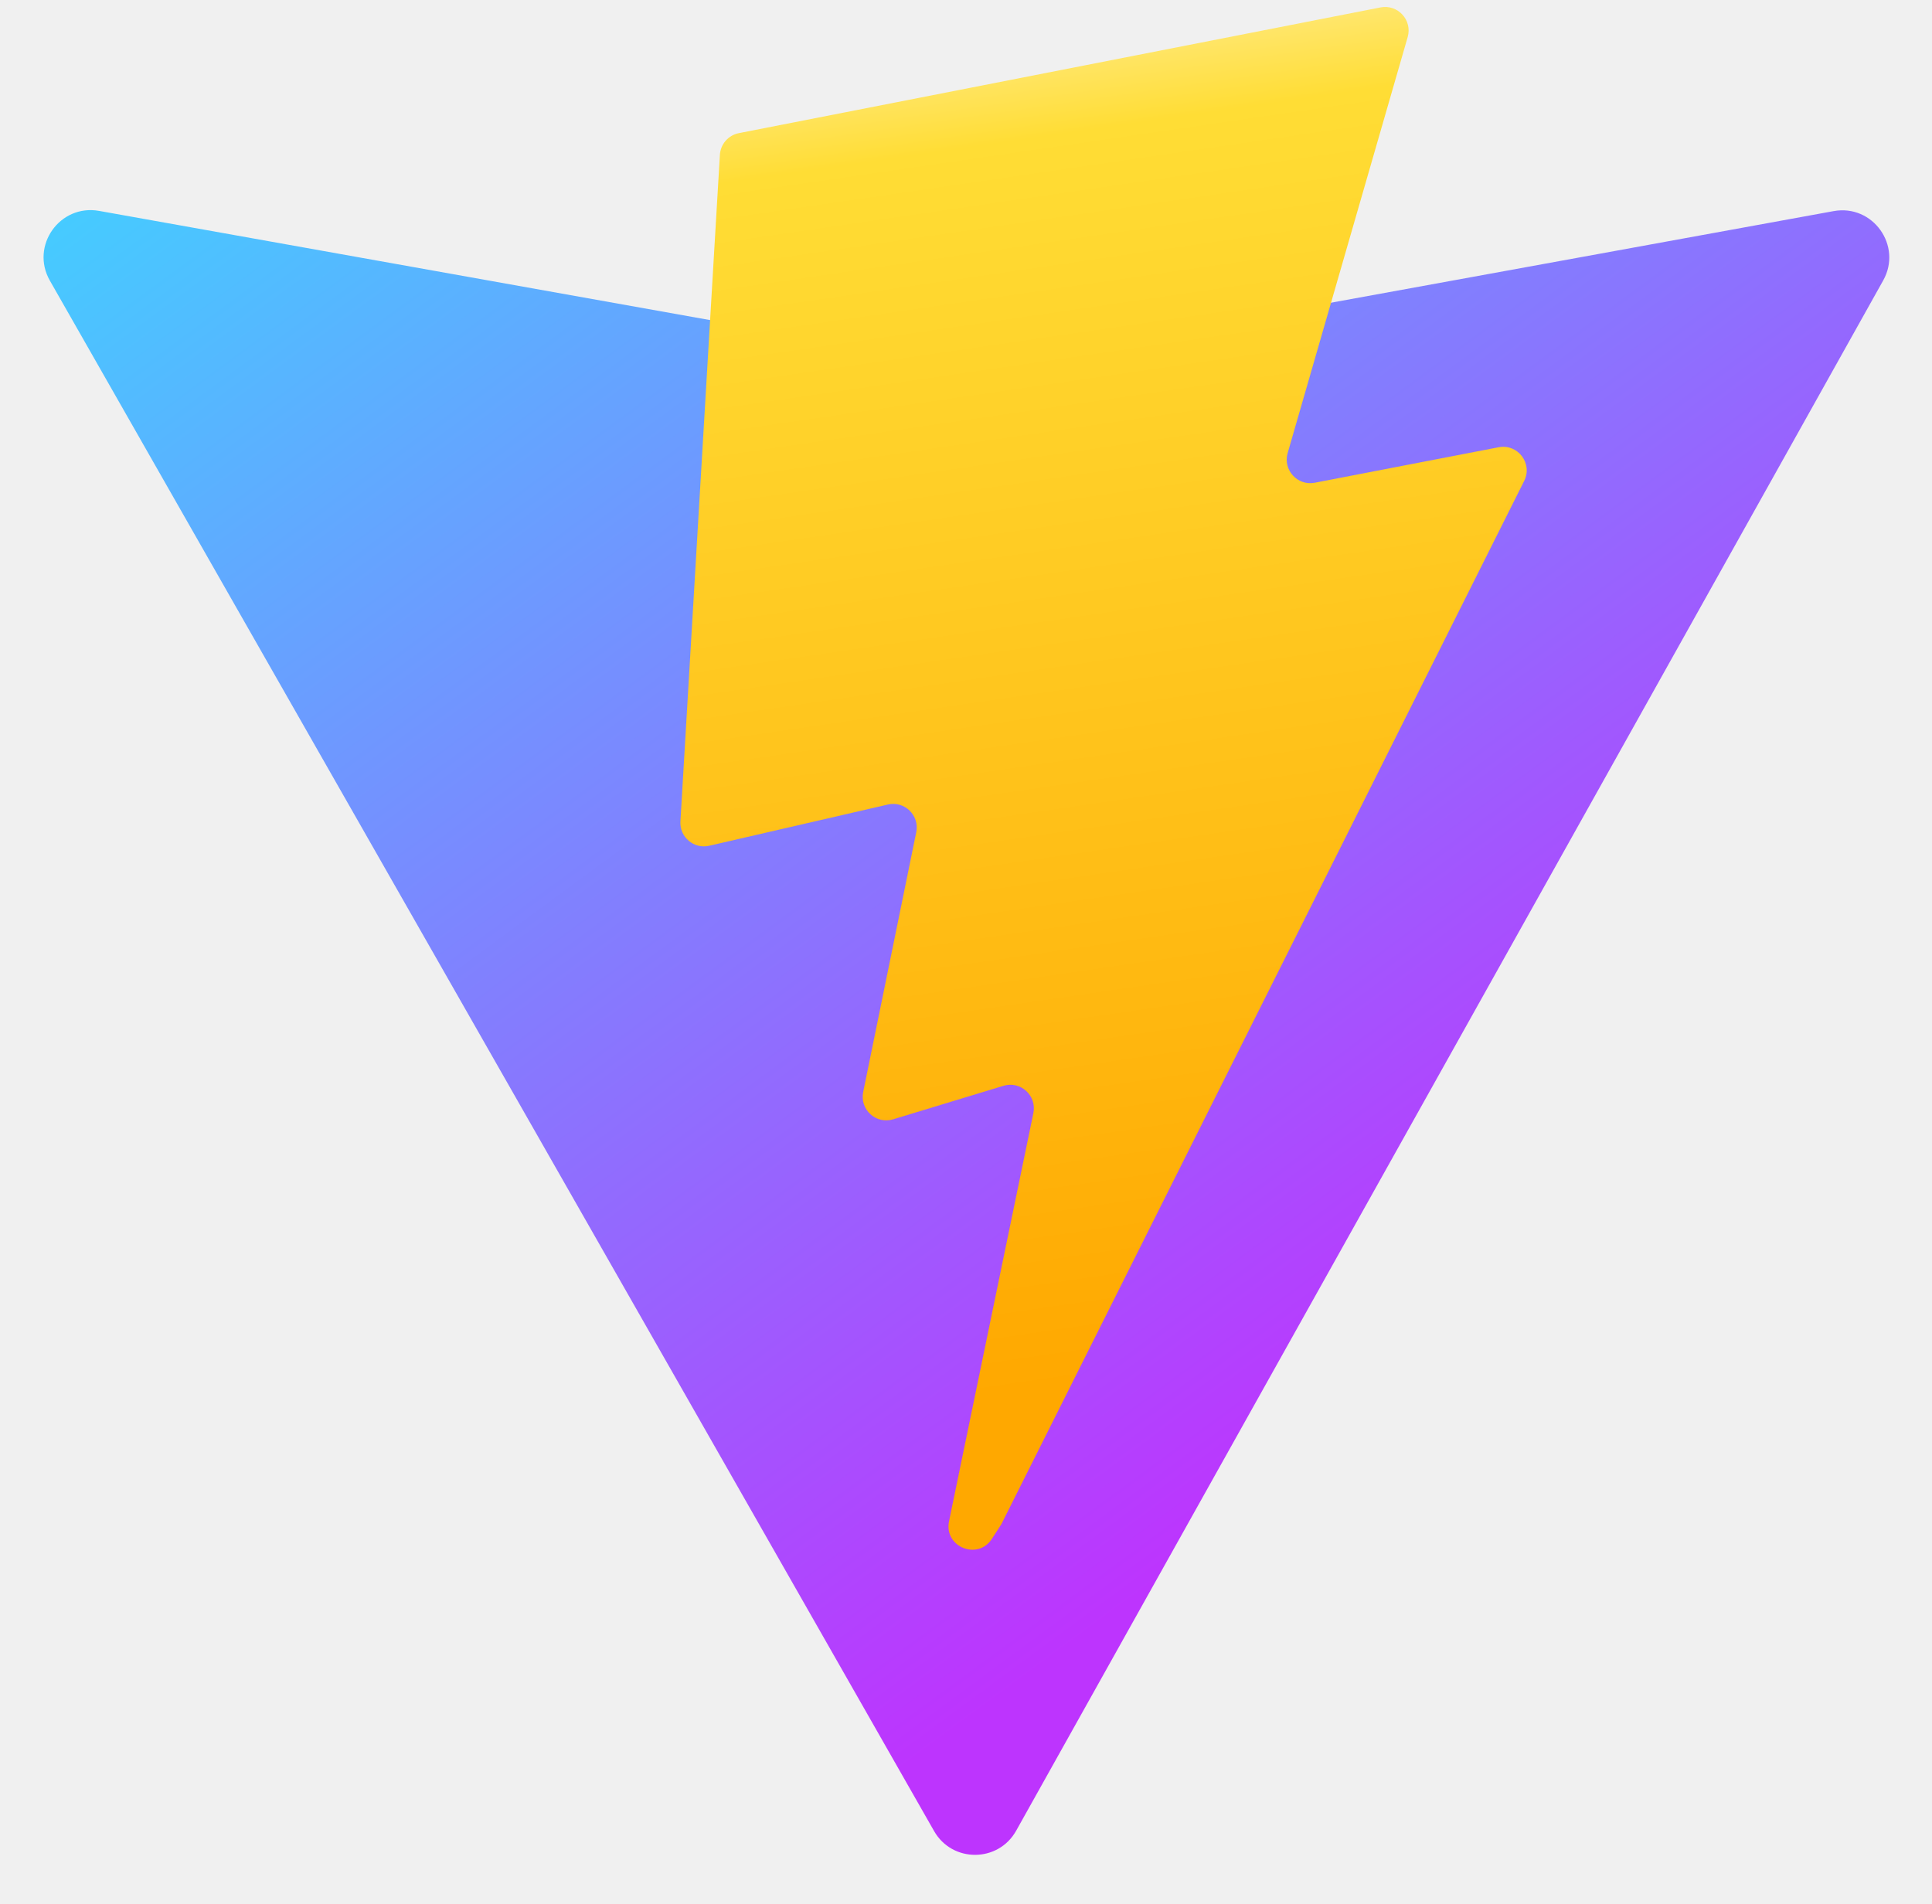
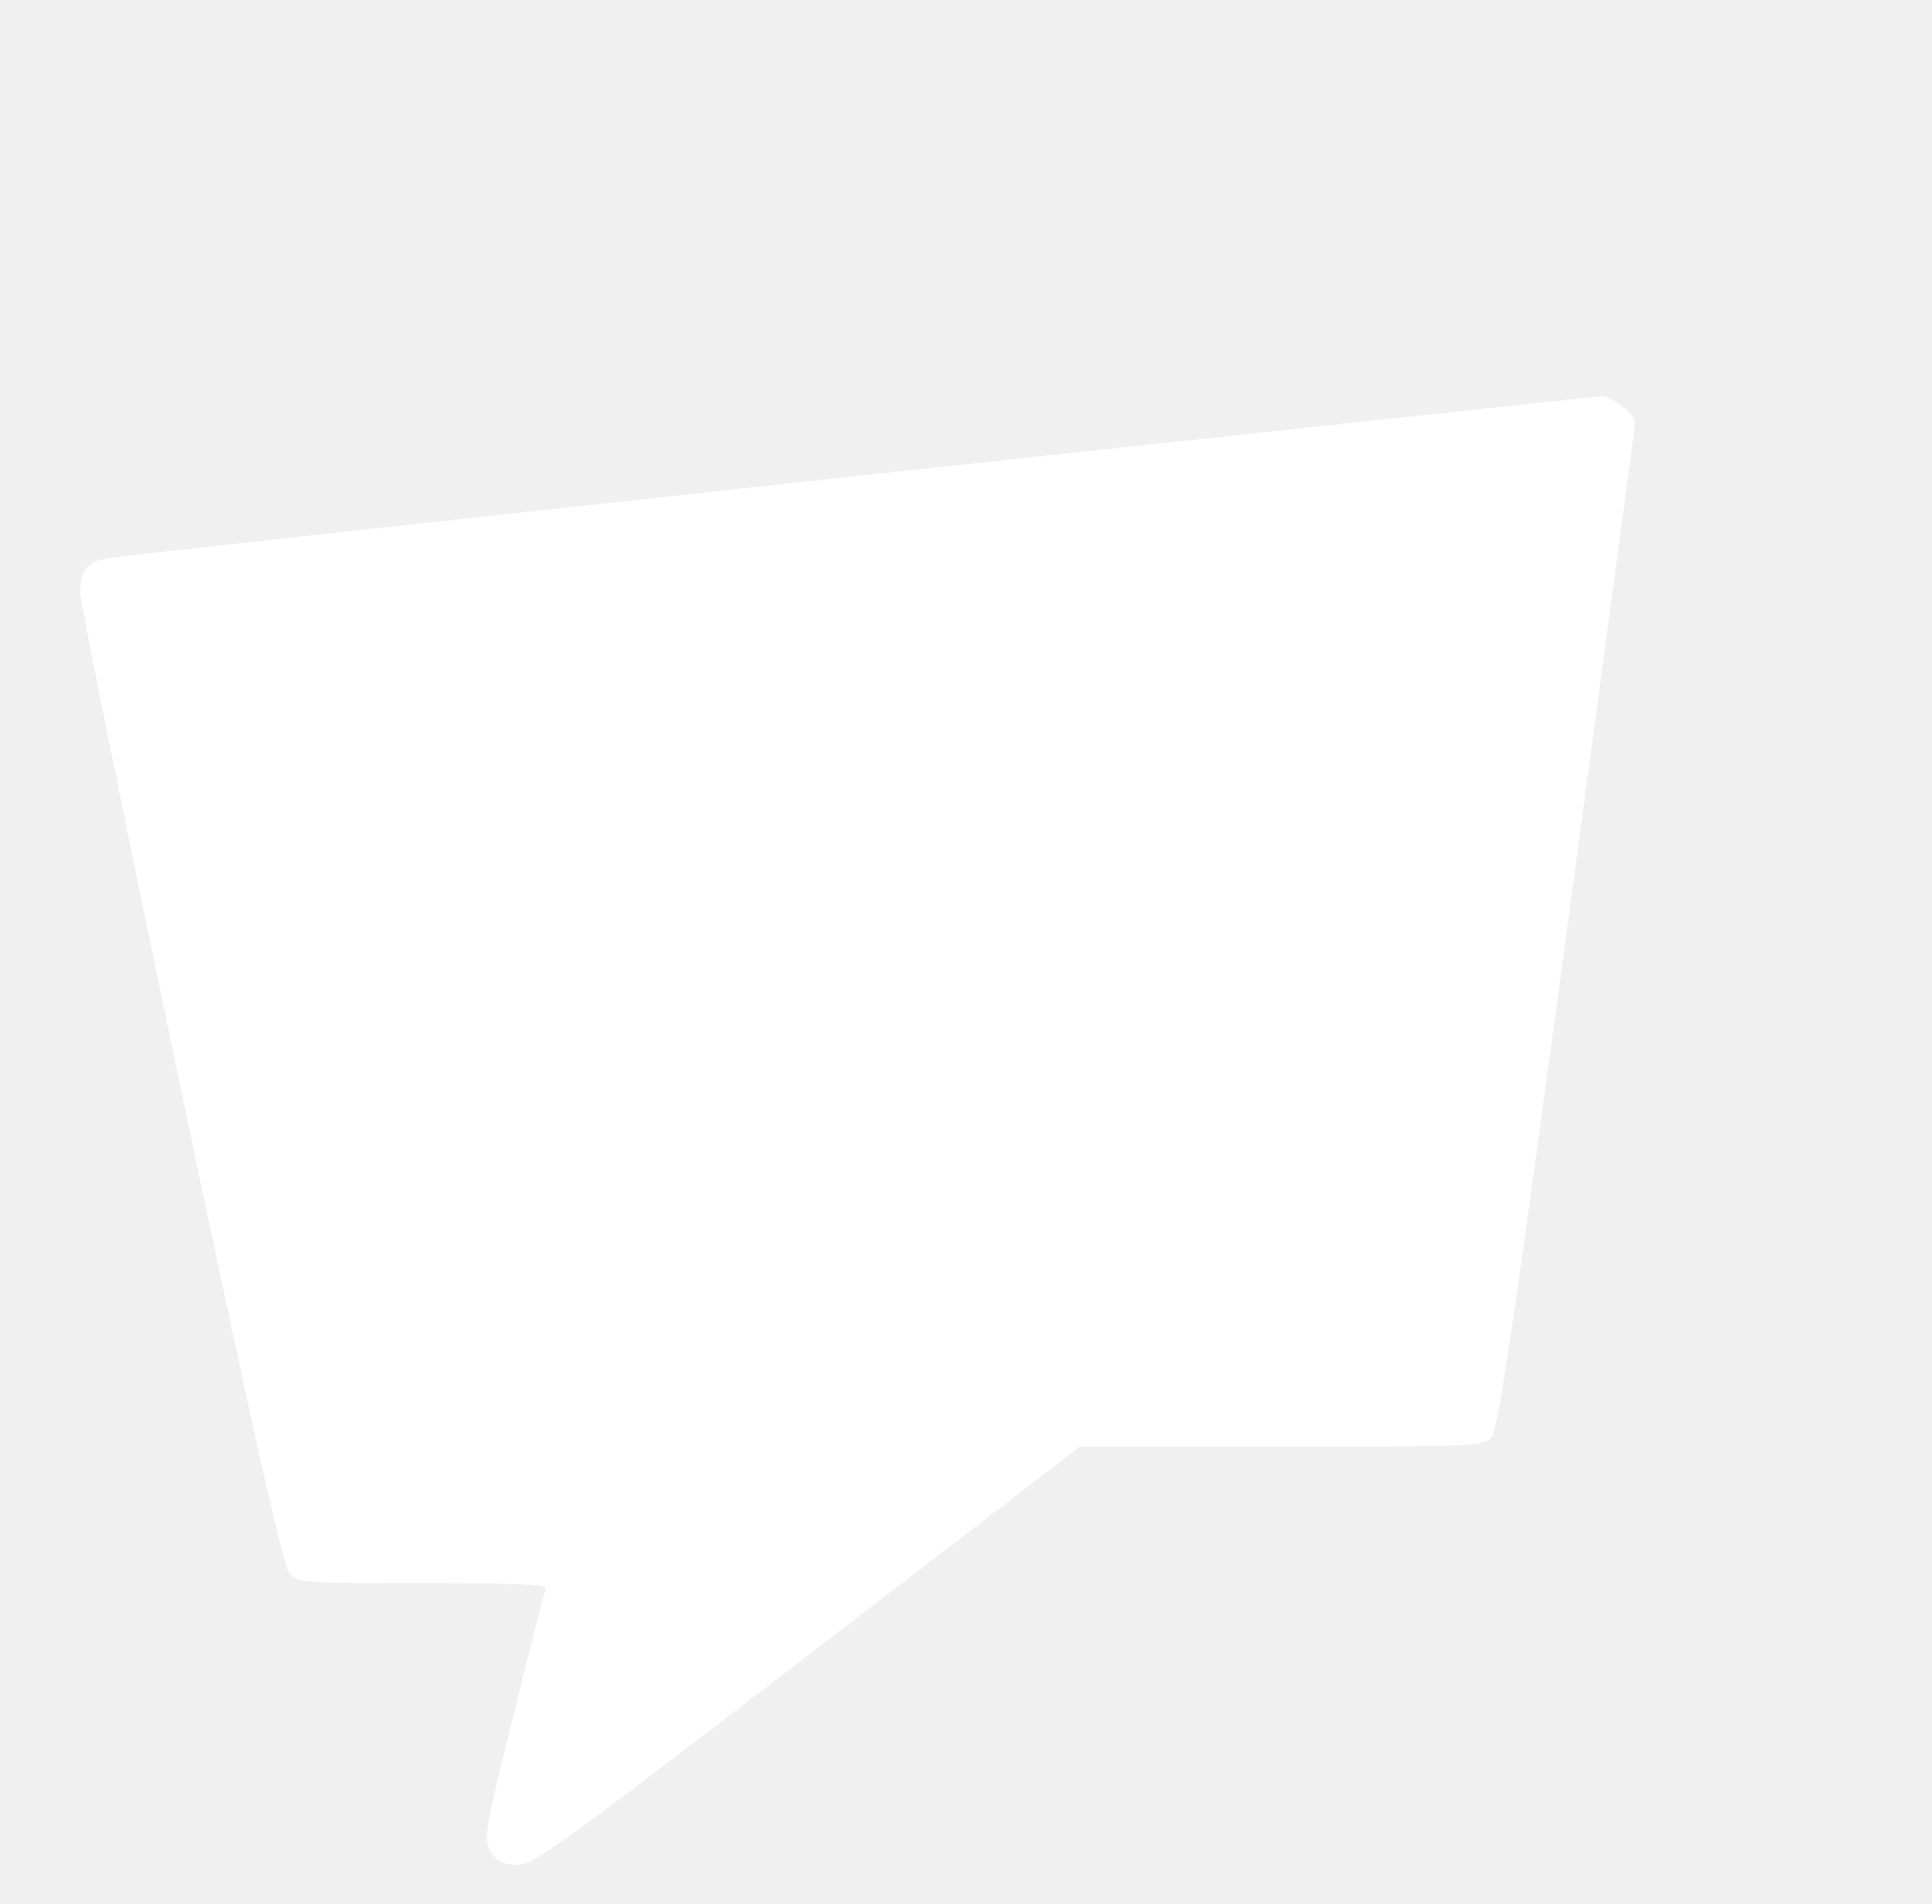
- <svg xmlns="http://www.w3.org/2000/svg" width="410" height="404" viewBox="0 0 410 404" fill="none">
-   <path d="M399.641 59.525L215.643 388.545C211.844 395.338 202.084 395.378 198.228 388.618L10.582 59.556C6.381 52.19 12.68 43.267 21.028 44.759L205.223 77.682C206.398 77.892 207.601 77.89 208.776 77.676L389.119 44.806C397.439 43.289 403.768 52.143 399.641 59.525Z" fill="url(#paint0_linear)" />
-   <path d="M292.965 1.574L156.801 28.255C154.563 28.694 152.906 30.59 152.771 32.866L144.395 174.33C144.198 177.662 147.258 180.248 150.51 179.498L188.42 170.749C191.967 169.931 195.172 173.055 194.443 176.622L183.18 231.775C182.422 235.487 185.907 238.661 189.532 237.56L212.947 230.446C216.577 229.344 220.065 232.527 219.297 236.242L201.398 322.875C200.278 328.294 207.486 331.249 210.492 326.603L212.5 323.5L323.454 102.072C325.312 98.365 322.108 94.137 318.036 94.923L279.014 102.454C275.347 103.161 272.227 99.746 273.262 96.158L298.731 7.867C299.767 4.273 296.636 0.855 292.965 1.574Z" fill="url(#paint1_linear)" />
-   <defs>
-     <linearGradient id="paint0_linear" x1="6" y1="33" x2="235" y2="344" gradientUnits="userSpaceOnUse">
-       <stop stop-color="#41D1FF" />
-       <stop offset="1" stop-color="#BD34FE" />
-     </linearGradient>
-     <linearGradient id="paint1_linear" x1="194.651" y1="8.818" x2="236.076" y2="292.989" gradientUnits="userSpaceOnUse">
-       <stop stop-color="#FFEA83" />
-       <stop offset="0.083" stop-color="#FFDD35" />
-       <stop offset="1" stop-color="#FFA800" />
-     </linearGradient>
-   </defs>
+ <svg xmlns="http://www.w3.org/2000/svg" version="1.0" width="410" height="404" viewBox="0 0 410 404" preserveAspectRatio="xMidYMid meet">
+   <g transform="translate(0,430) scale(0.1,-0.1)" fill="#ffffff" stroke="none">
+     <path d="M1820 3290 c-855 -93 -1571 -171 -1590 -174 -43 -7 -60 -29 -60 -75 1 -20 96 -491 213 -1048 159 -756 218 -1017 232 -1033 17 -19 29 -20 283 -20 207 0 263 -3 260 -12 -3 -7 -34 -129 -69 -271 -60 -242 -63 -259 -49 -285 12 -20 25 -28 53 -30 35 -3 67 20 618 442 l581 446 427 0 c411 0 429 1 446 19 14 16 44 219 161 1083 79 585 144 1067 144 1071 0 18 -51 57 -72 56 -13 -1 -723 -77 -1578 -169z" />
+   </g>
</svg>
